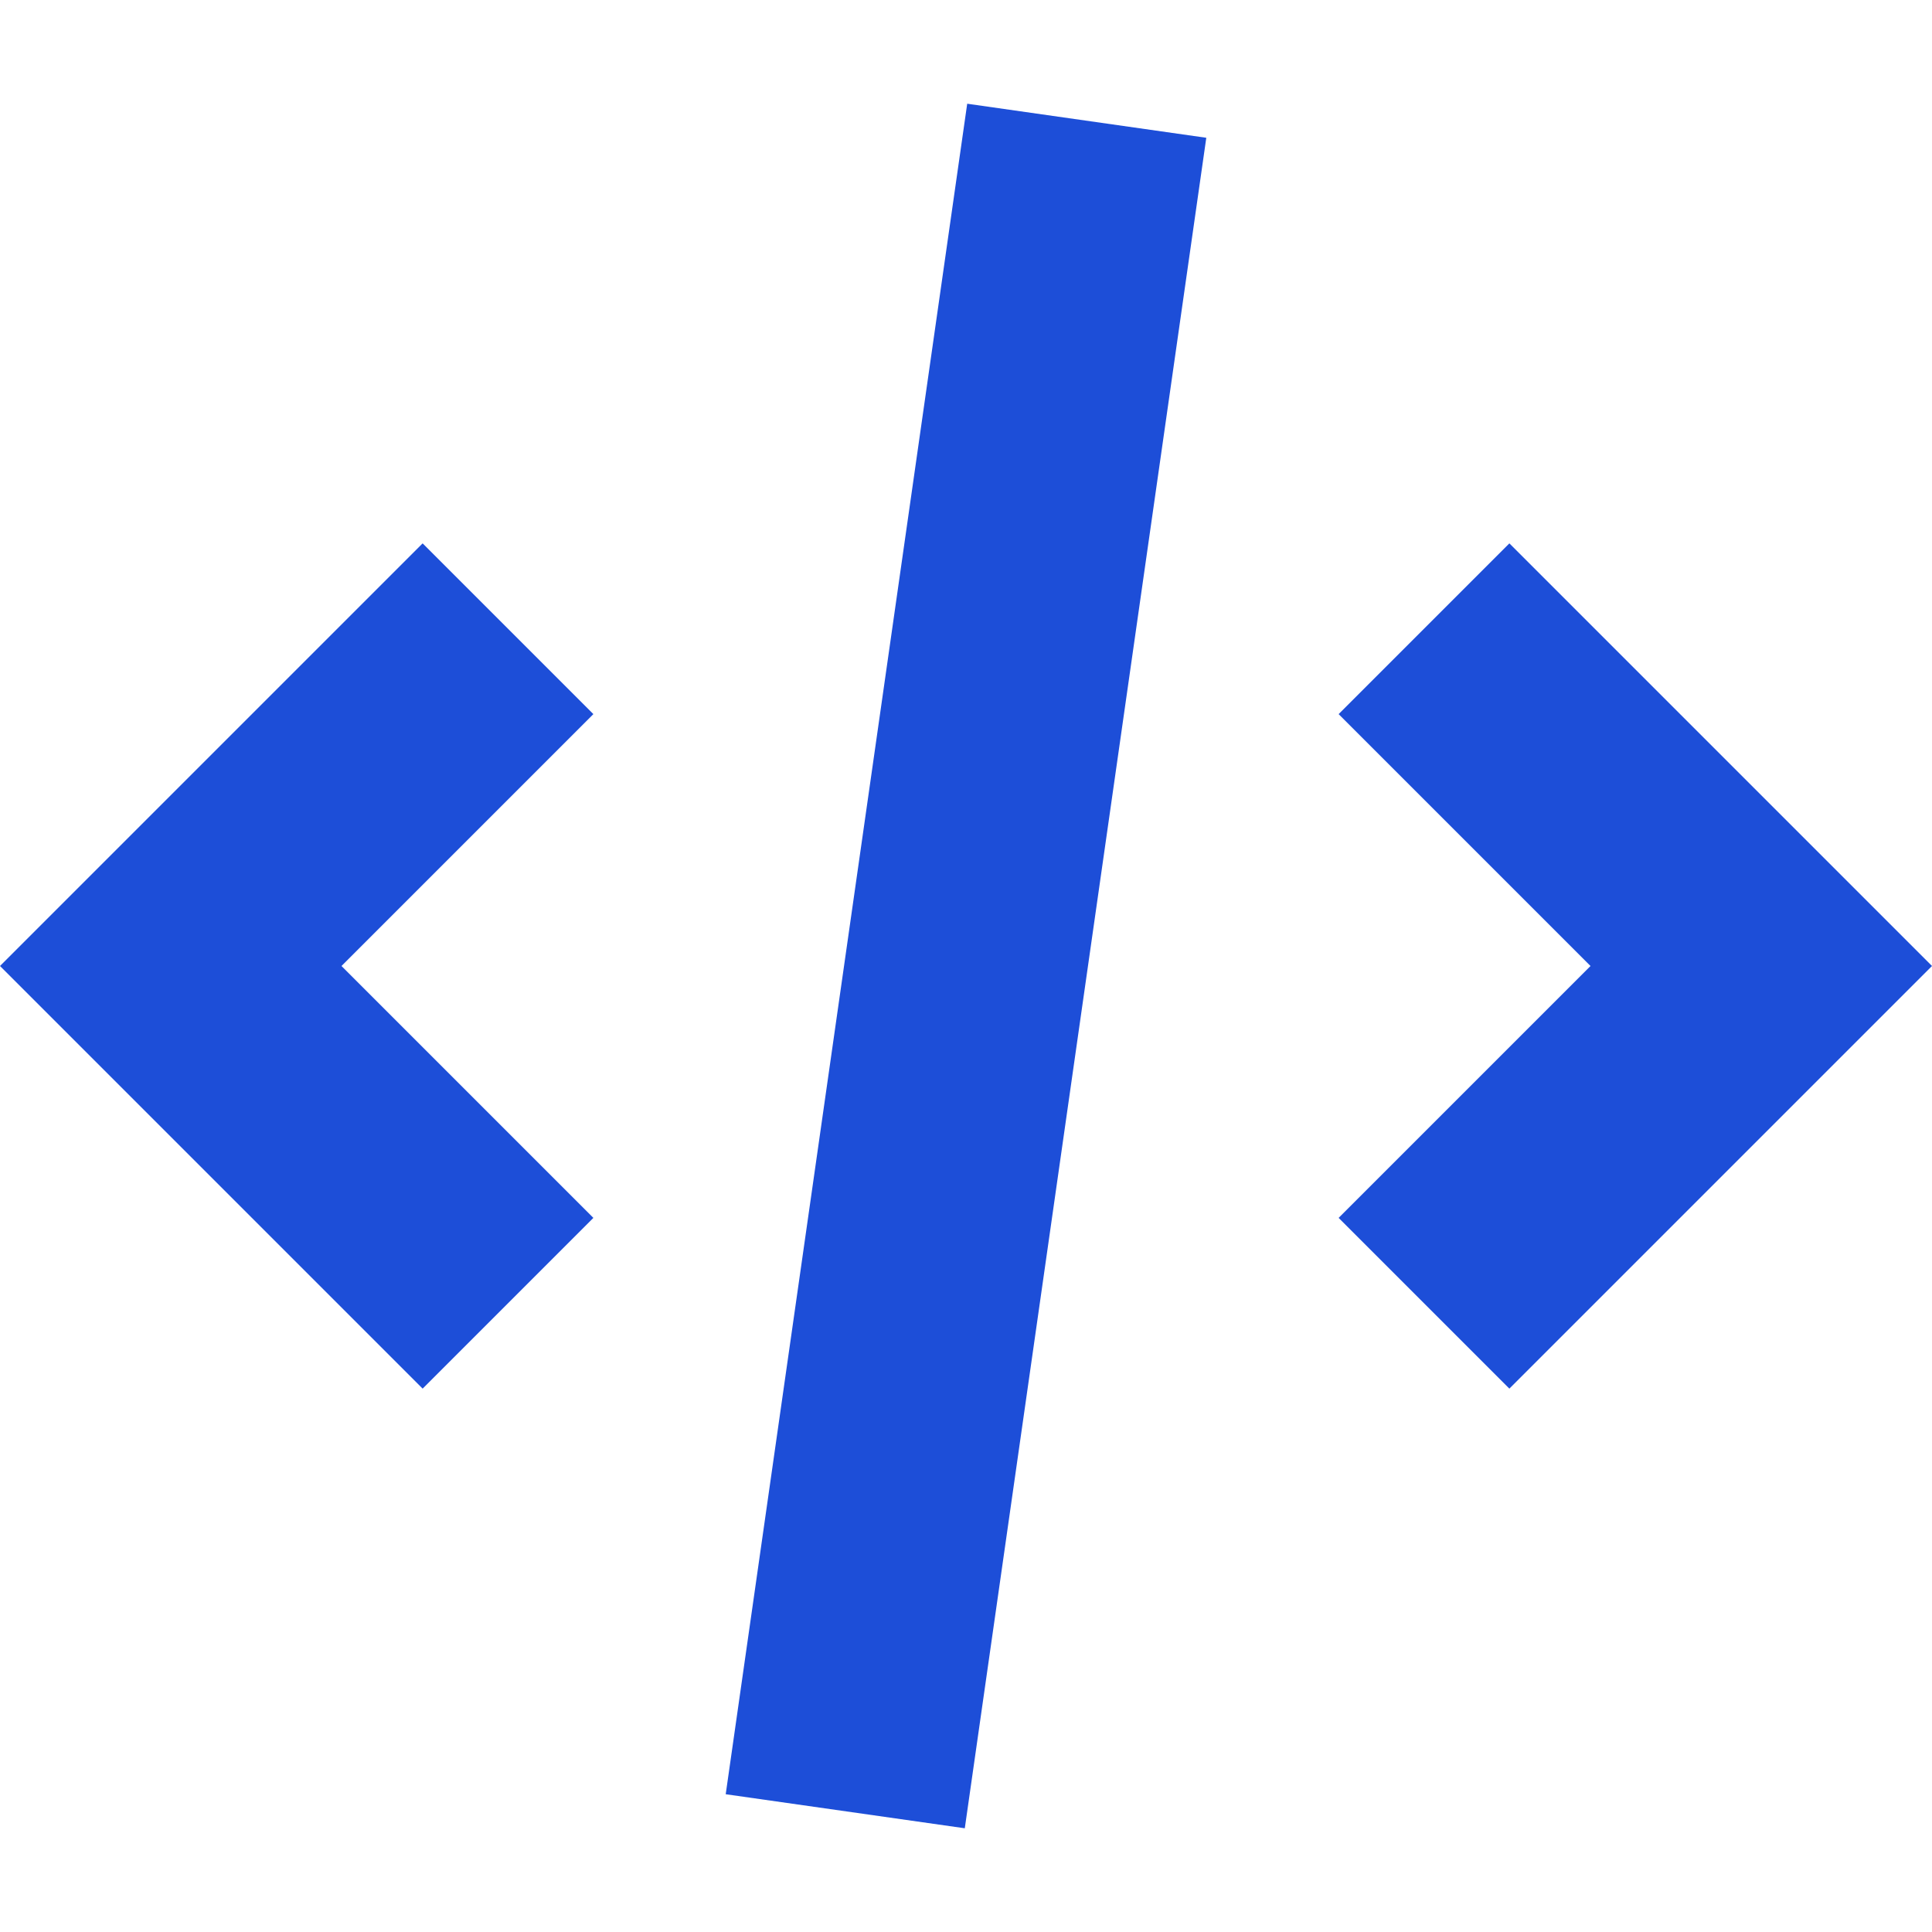
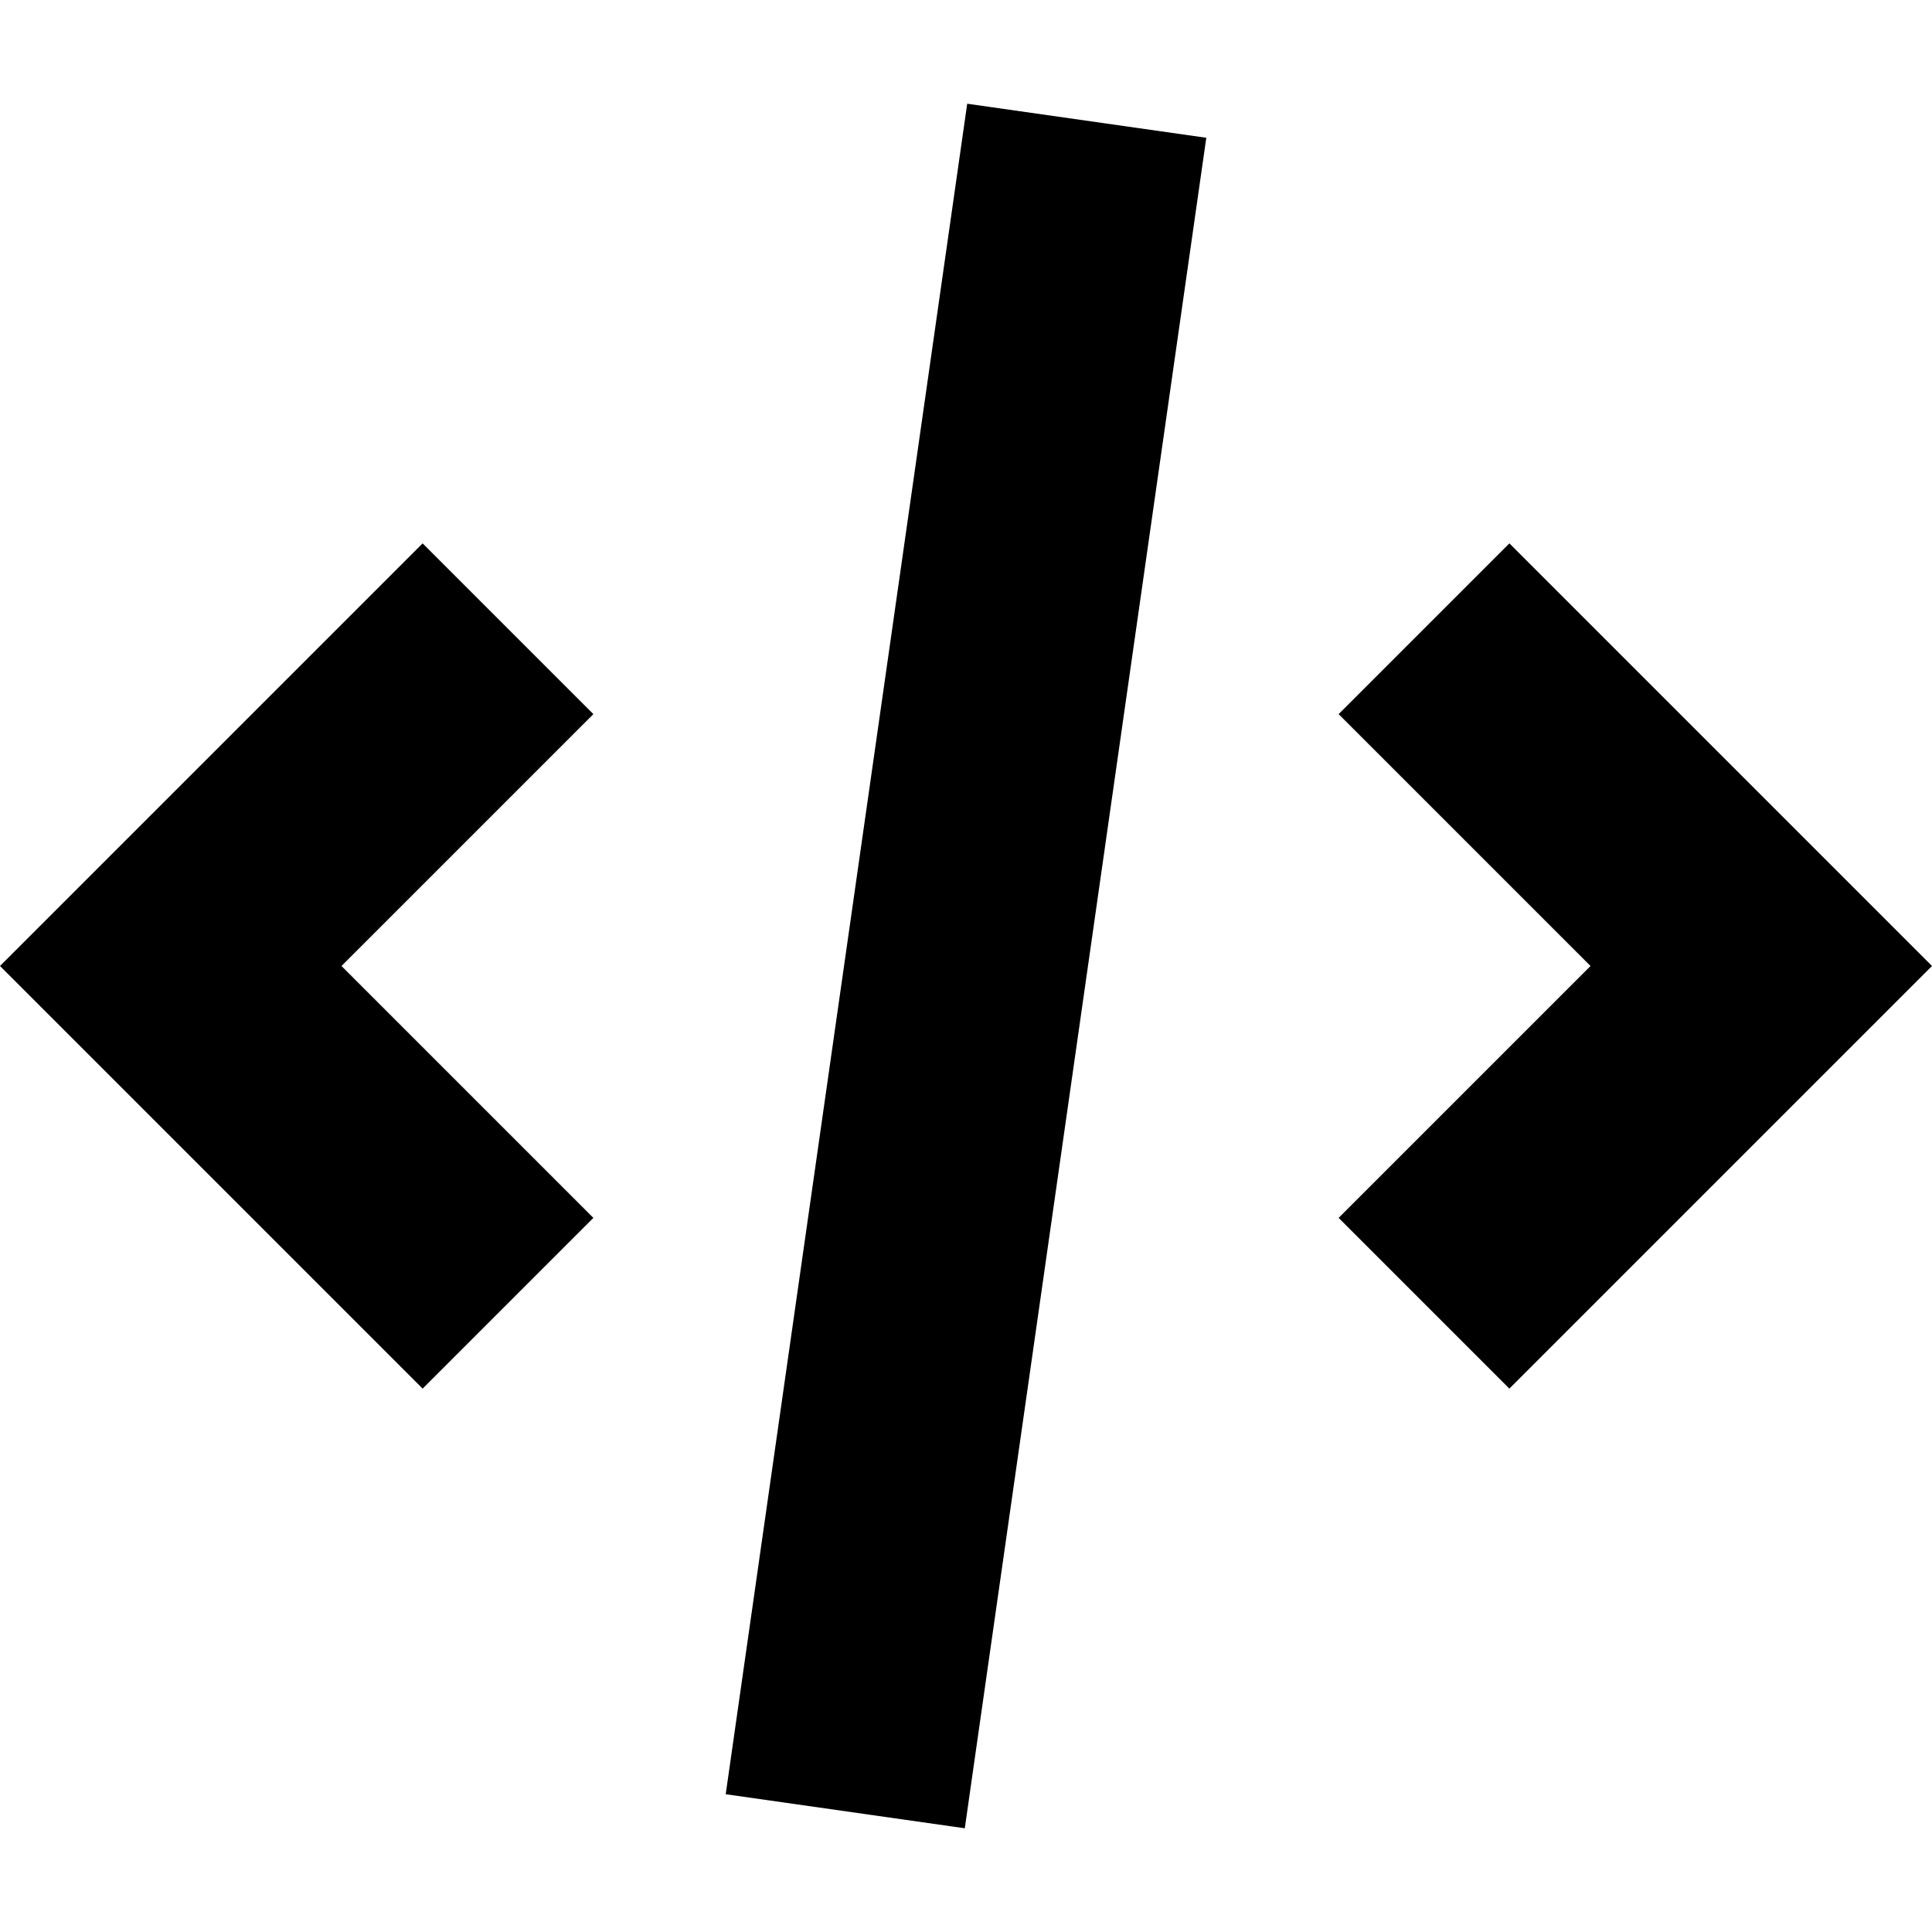
- <svg xmlns="http://www.w3.org/2000/svg" width="800px" height="800px" viewBox="0 0 16 16" fill="#1d4ed8">
-   <path d="M8.01 0.859L6.01 14.859L7.99 15.141L9.99 1.141L8.01 0.859Z" fill="#1d4ed8" />
-   <path d="M12.5 11.5L11.086 10.086L13.172 8L11.086 5.914L12.5 4.5L16 8L12.5 11.5Z" fill="#1d4ed8" />
-   <path d="M2.828 8L4.914 10.086L3.5 11.5L0 8L3.5 4.5L4.914 5.914L2.828 8Z" fill="#1d4ed8" />
+ <svg xmlns="http://www.w3.org/2000/svg" width="800px" height="800px" viewBox="0 0 16 16" fill="currentColor">
+   <path d="M8.01 0.859L6.01 14.859L7.99 15.141L9.99 1.141L8.01 0.859Z" fill="currentColor" />
+   <path d="M12.5 11.5L11.086 10.086L13.172 8L11.086 5.914L12.5 4.5L16 8L12.5 11.5Z" fill="currentColor" />
+   <path d="M2.828 8L4.914 10.086L3.5 11.5L0 8L3.5 4.5L4.914 5.914L2.828 8Z" fill="currentColor" />
</svg>
